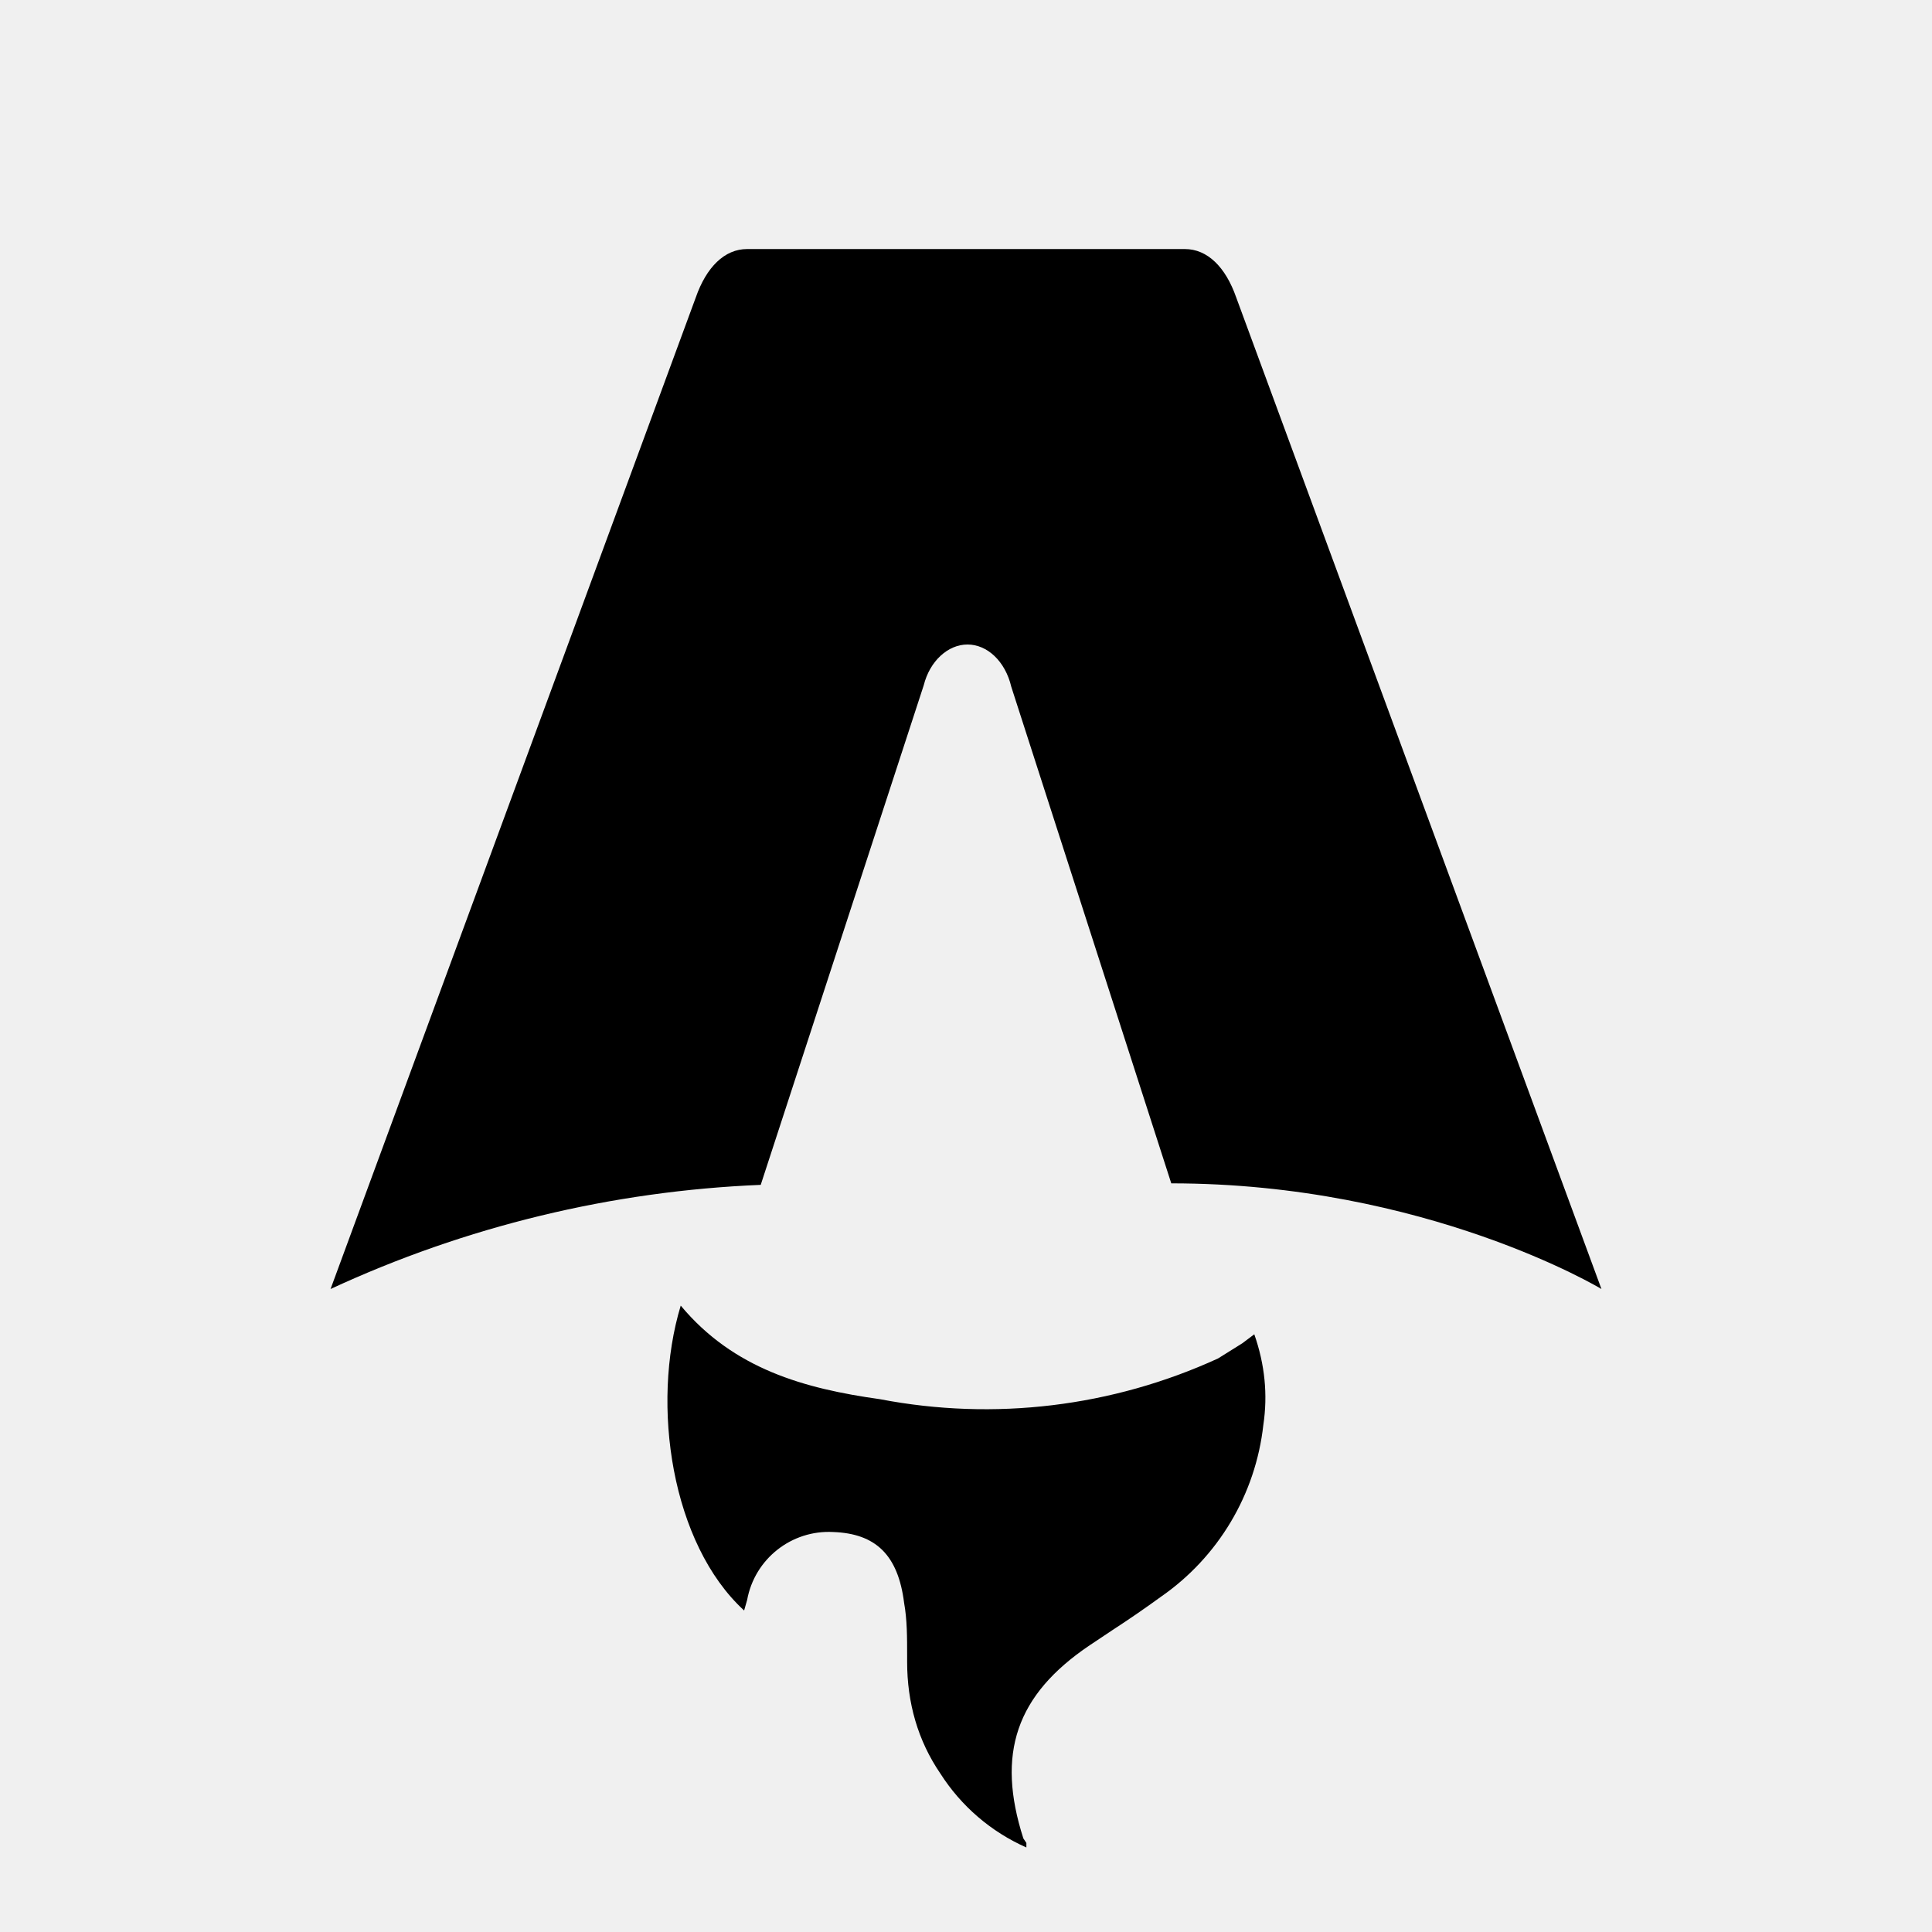
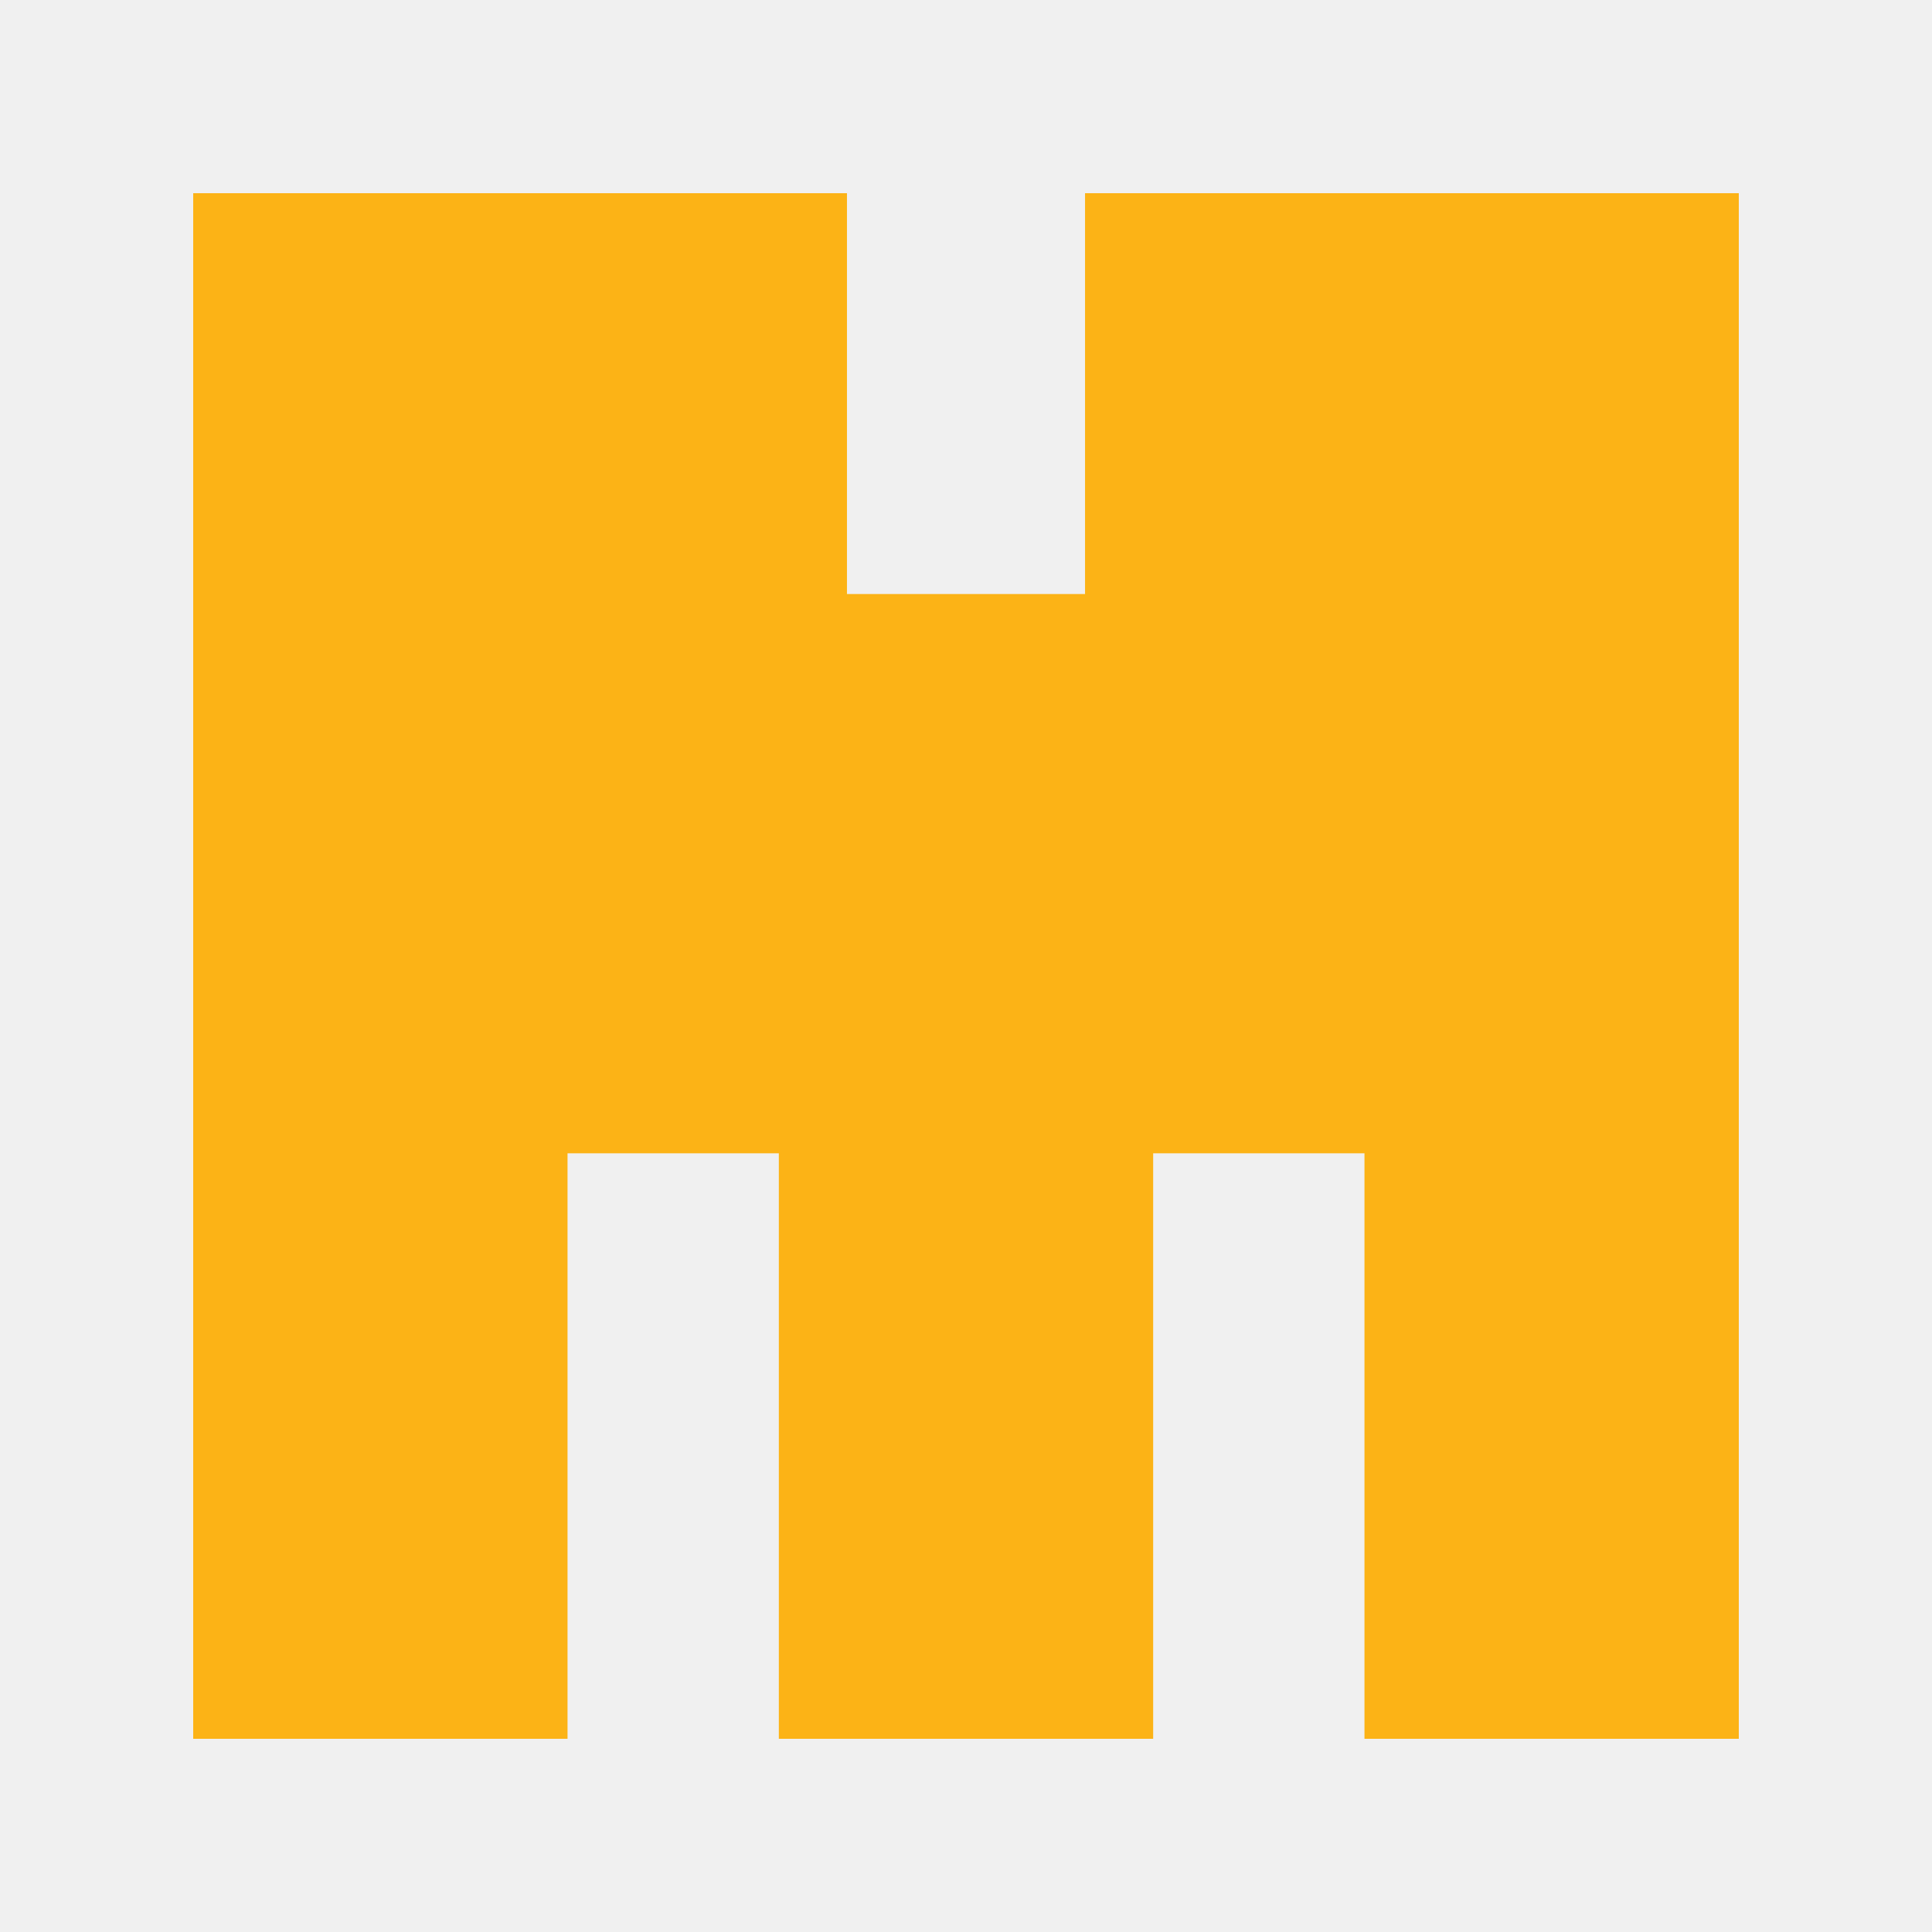
- <svg xmlns="http://www.w3.org/2000/svg" fill="none" viewBox="0 0 128 128">
-   <path d="M50.4 78.5a75.1 75.1 0 0 0-28.5 6.9l24.2-65.7c.7-2 1.9-3.2 3.4-3.2h29c1.5 0 2.7 1.2 3.4 3.2l24.2 65.7s-11.6-7-28.5-7L67 45.5c-.4-1.7-1.6-2.8-2.9-2.8-1.3 0-2.5 1.1-2.9 2.7L50.4 78.5Zm-1.1 28.2Zm-4.2-20.2c-2 6.6-.6 15.8 4.2 20.2a17.5 17.5 0 0 1 .2-.7 5.5 5.5 0 0 1 5.7-4.5c2.8.1 4.3 1.5 4.7 4.7.2 1.1.2 2.3.2 3.5v.4c0 2.7.7 5.2 2.2 7.4a13 13 0 0 0 5.7 4.9v-.3l-.2-.3c-1.8-5.6-.5-9.5 4.4-12.8l1.5-1a73 73 0 0 0 3.2-2.2 16 16 0 0 0 6.8-11.4c.3-2 .1-4-.6-6l-.8.6-1.6 1a37 37 0 0 1-22.4 2.7c-5-.7-9.7-2-13.2-6.2Z" />
-   <style>
-         path { fill: #000; }
-         @media (prefers-color-scheme: dark) {
-             path { fill: #FFF; }
-         }
-     </style>
+ <svg xmlns="http://www.w3.org/2000/svg" width="500" zoomAndPan="magnify" viewBox="0 0 375 375" height="500" preserveAspectRatio="xMidYMid meet" version="1.0">
+   <defs>
+     <clipPath id="f625dd76ee">
+       <path d="M 37.5 37.5 L 110.156 37.5 L 110.156 337.5 L 37.5 337.5 Z M 37.5 37.5 " clip-rule="nonzero" />
+     </clipPath>
+     <clipPath id="0875278008">
+       <path d="M 264.844 37.5 L 337.5 37.5 L 337.5 337.5 L 264.844 337.5 Z M 264.844 37.5 " clip-rule="nonzero" />
+     </clipPath>
+     <clipPath id="21aaf9ff24">
+       <path d="M 37.5 151.172 L 337.5 151.172 L 337.5 223.828 L 37.5 223.828 Z M 37.5 151.172 " clip-rule="nonzero" />
+     </clipPath>
+     <clipPath id="9dce380183">
+       <path d="M 104.824 37.5 L 164.395 37.5 L 164.395 223.828 L 104.824 223.828 Z M 104.824 37.5 " clip-rule="nonzero" />
+     </clipPath>
+     <clipPath id="601227cebf">
+       <path d="M 210.605 37.5 L 269.203 37.5 L 269.203 223.828 L 210.605 223.828 Z M 210.605 37.5 " clip-rule="nonzero" />
+     </clipPath>
+     <clipPath id="11f871d410">
+       <path d="M 151.172 115.301 L 223.828 115.301 L 223.828 337.5 L 151.172 337.5 Z M 151.172 115.301 " clip-rule="nonzero" />
+     </clipPath>
+   </defs>
+   <g clip-path="url(#f625dd76ee)">
+     <path fill="#fcb316" d="M 37.5 37.5 L 110.156 37.5 L 110.156 337.496 L 37.5 337.496 Z M 37.5 37.5 " fill-opacity="1" fill-rule="nonzero" />
+   </g>
+   <g clip-path="url(#0875278008)">
+     <path fill="#fcb316" d="M 264.844 37.5 L 337.5 37.5 L 337.5 337.496 L 264.844 337.496 Z M 264.844 37.5 " fill-opacity="1" fill-rule="nonzero" />
+   </g>
+   <g clip-path="url(#21aaf9ff24)">
+     <path fill="#fcb316" d="M 37.5 223.828 L 37.5 151.172 L 337.496 151.172 L 337.496 223.828 Z M 37.5 223.828 " fill-opacity="1" fill-rule="nonzero" />
+   </g>
+   <g clip-path="url(#9dce380183)">
+     <path fill="#fcb316" d="M 104.824 37.5 L 164.395 37.5 L 164.395 223.887 L 104.824 223.887 Z M 104.824 37.5 " fill-opacity="1" fill-rule="nonzero" />
+   </g>
+   <g clip-path="url(#601227cebf)">
+     <path fill="#fcb316" d="M 210.605 37.5 L 269.203 37.5 L 269.203 223.832 L 210.605 223.832 Z M 210.605 37.5 " fill-opacity="1" fill-rule="nonzero" />
+   </g>
+   <g clip-path="url(#11f871d410)">
+     <path fill="#fcb316" d="M 151.172 115.301 L 223.828 115.301 L 223.828 337.531 L 151.172 337.531 Z M 151.172 115.301 " fill-opacity="1" fill-rule="nonzero" />
+   </g>
</svg>
